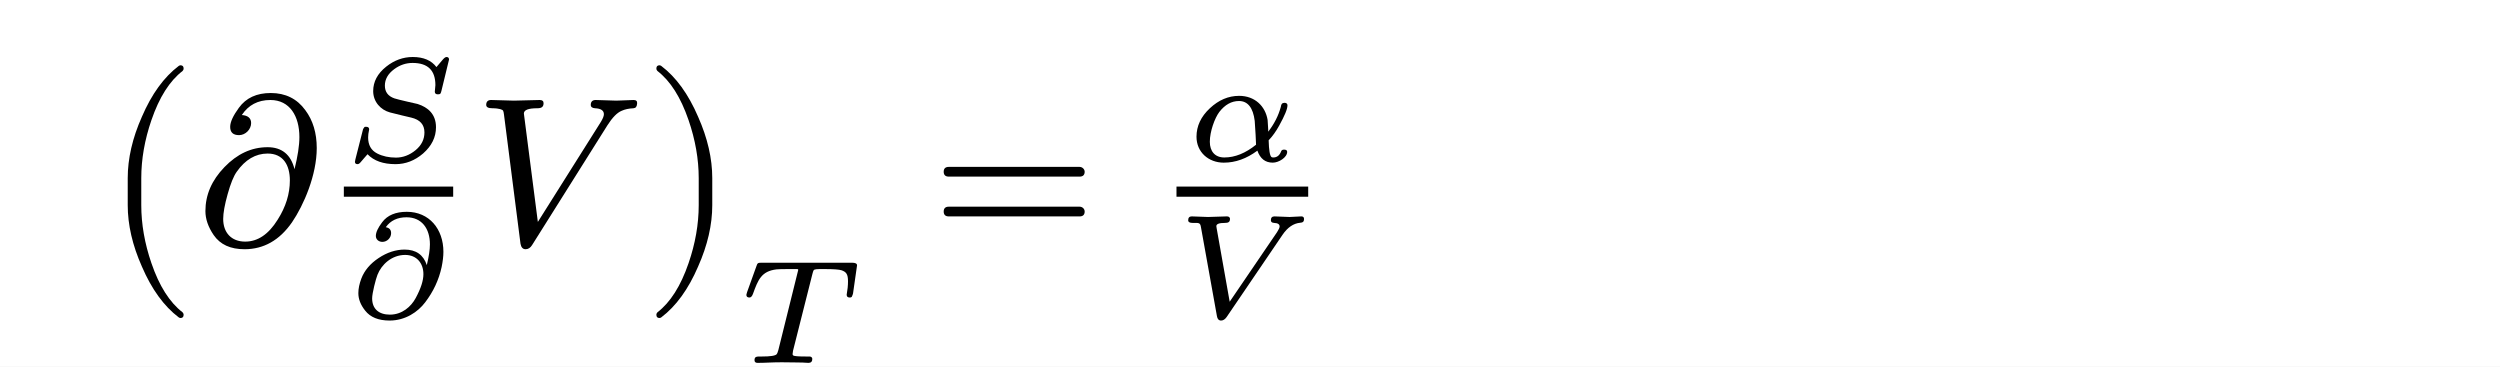
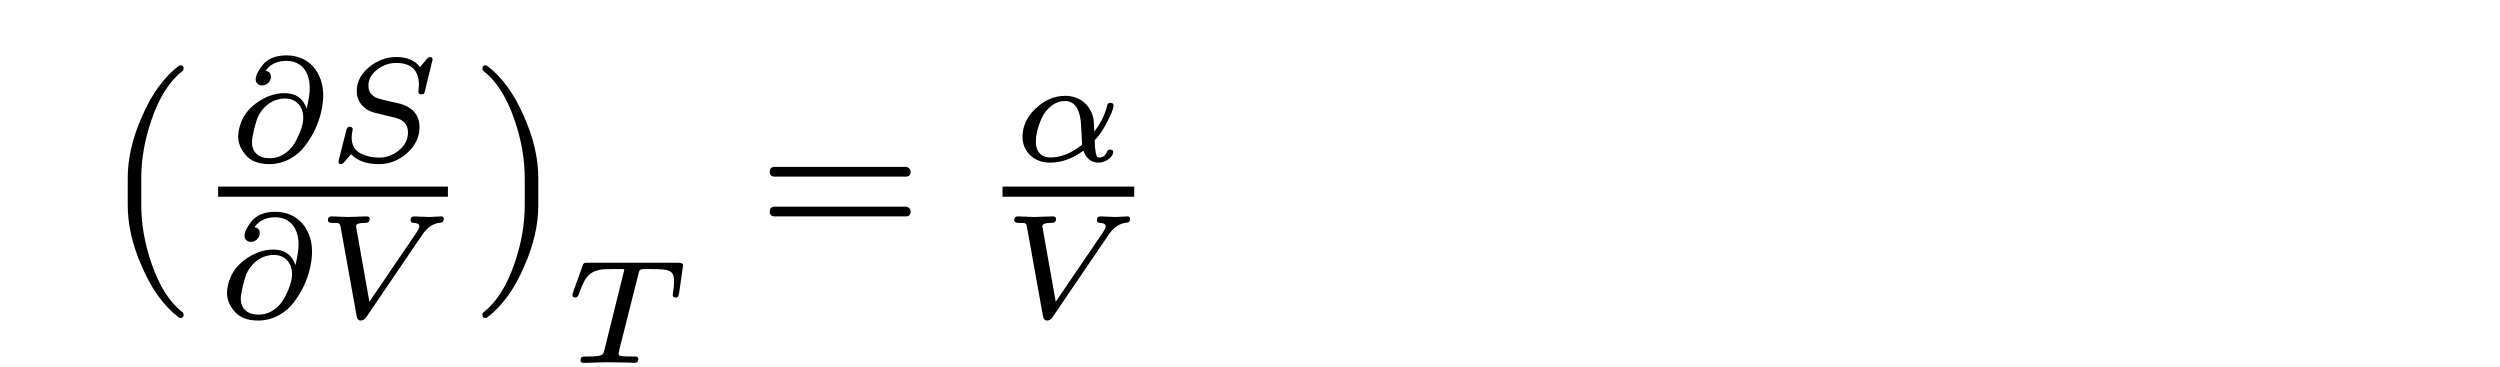
<svg xmlns="http://www.w3.org/2000/svg" xmlns:xlink="http://www.w3.org/1999/xlink" class="typst-doc" viewBox="0 0 283.465 41.565" width="283.465pt" height="41.565pt">
  <path class="typst-shape" fill="#ffffff" fill-rule="nonzero" d="M 0 0v 41.565 h 283.465 v -41.565 Z " />
  <g>
    <g class="typst-group">
      <g>
        <g class="typst-group">
          <g>
            <g class="typst-text" transform="matrix(1 0 0 -1 11.33858 27.73058)">
              <use xlink:href="#g4E13A3C8C14619A7CF47CE376DB95216" x="0" y="0" fill="#000000" fill-rule="nonzero" />
            </g>
-             <g class="typst-text" transform="matrix(1 0 0 -1 22.33058 27.73058)">
-               <use xlink:href="#g1C2FEA66170B764E8AD33043DEAE2E2F" x="0" y="0" fill="#000000" fill-rule="nonzero" />
+             <g class="typst-text" transform="matrix(1 0 0 -1 25.99898 18.27458)">
+               <use xlink:href="#gB7A7B7D06C278843C13B30A483EEF463" x="0" y="0" fill="#000000" fill-rule="nonzero" />
            </g>
-             <g class="typst-text" transform="matrix(1 0 0 -1 38.98658 18.27458)">
+             <g class="typst-text" transform="matrix(1 0 0 -1 37.12058 18.27458)">
              <use xlink:href="#g648612B0E4E02A305CC6F42AC39781A1" x="0" y="0" fill="#000000" fill-rule="nonzero" />
            </g>
-             <g class="typst-text" transform="matrix(1 0 0 -1 39.62498 36.01058)">
+             <g class="typst-text" transform="matrix(1 0 0 -1 24.73058 36.01058)">
              <use xlink:href="#gB7A7B7D06C278843C13B30A483EEF463" x="0" y="0" fill="#000000" fill-rule="nonzero" />
            </g>
-             <path class="typst-shape" fill="none" stroke="#000000" stroke-width="1.152" stroke-linecap="butt" stroke-linejoin="miter" stroke-miterlimit="4" transform="matrix(1 0 0 1 38.98658 21.73058)" d="M 0 0h 12.398 " />
-             <g class="typst-text" transform="matrix(1 0 0 -1 53.78498 27.73058)">
-               <use xlink:href="#g3A44E9762767070A56A5C27491A0778B" x="0" y="0" fill="#000000" fill-rule="nonzero" />
+             <g class="typst-text" transform="matrix(1 0 0 -1 35.85218 36.01058)">
+               <use xlink:href="#gC1332B0538AF4B3BA1010548CB2EBF7D" x="0" y="0" fill="#000000" fill-rule="nonzero" />
            </g>
-             <g class="typst-text" transform="matrix(1 0 0 -1 72.91298 27.73058)">
+             <path class="typst-shape" fill="none" stroke="#000000" stroke-width="1.152" stroke-linecap="butt" stroke-linejoin="miter" stroke-miterlimit="4" transform="matrix(1 0 0 1 24.73058 21.73058)" d="M 0 0h 26.057 " />
+             <g class="typst-text" transform="matrix(1 0 0 -1 53.18738 27.73058)">
              <use xlink:href="#g504ADEDE60F50E2CB288C589E0408994" x="0" y="0" fill="#000000" fill-rule="nonzero" />
            </g>
-             <g class="typst-text" transform="matrix(1 0 0 -1 83.90498 41.14658)">
+             <g class="typst-text" transform="matrix(1 0 0 -1 64.17938 41.14658)">
              <use xlink:href="#g3DBA449E6A11382BFCC6607B6E48EFB4" x="0" y="0" fill="#000000" fill-rule="nonzero" />
            </g>
-             <g class="typst-text" transform="matrix(1 0 0 -1 105.658 27.73058)">
+             <g class="typst-text" transform="matrix(1 0 0 -1 85.93245 27.73058)">
              <use xlink:href="#gB55CDA46F6AD324B84D96C11ABE5FC3A" x="0" y="0" fill="#000000" fill-rule="nonzero" />
            </g>
          </g>
        </g>
-         <g class="typst-text" transform="matrix(1 0 0 -1 134.6231 18.27458)">
+         <g class="typst-text" transform="matrix(1 0 0 -1 114.8975 18.27458)">
          <use xlink:href="#g55FCD76AFF6A6545B054FCE45464B478" x="0" y="0" fill="#000000" fill-rule="nonzero" />
        </g>
-         <g class="typst-text" transform="matrix(1 0 0 -1 133.3967 36.01058)">
+         <g class="typst-text" transform="matrix(1 0 0 -1 113.6711 36.01058)">
          <use xlink:href="#gC1332B0538AF4B3BA1010548CB2EBF7D" x="0" y="0" fill="#000000" fill-rule="nonzero" />
        </g>
-         <path class="typst-shape" fill="none" stroke="#000000" stroke-width="1.152" stroke-linecap="butt" stroke-linejoin="miter" stroke-miterlimit="4" transform="matrix(1 0 0 1 133.3967 21.73058)" d="M 0 0h 14.935 " />
+         <path class="typst-shape" fill="none" stroke="#000000" stroke-width="1.152" stroke-linecap="butt" stroke-linejoin="miter" stroke-miterlimit="4" transform="matrix(1 0 0 1 113.6711 21.73058)" d="M 0 0h 14.935 " />
      </g>
    </g>
  </g>
  <defs id="glyph">
    <symbol id="g4E13A3C8C14619A7CF47CE376DB95216" overflow="visible">
      <path d="M 0 0m 9.12 -8.328 c 0.24 0 0.36 0.12 0.36 0.36 c 0 0.12 -0.048 0.216 -0.12 0.288 c -1.464 1.128 -2.64 2.976 -3.528 5.568 c -0.768 2.232 -1.152 4.44 -1.152 6.576 v 3.072 c 0 2.136 0.384 4.344 1.152 6.576 c 0.888 2.592 2.064 4.44 3.528 5.568 c 0.072 0.072 0.12 0.168 0.12 0.288 c 0 0.24 -0.12 0.36 -0.36 0.36 c -0.048 0 -0.12 -0.024 -0.192 -0.072 c -1.68 -1.272 -3.072 -3.192 -4.176 -5.76 c -1.08 -2.424 -1.608 -4.752 -1.608 -6.96 v -3.072 c 0 -2.208 0.528 -4.536 1.608 -6.96 c 1.104 -2.568 2.496 -4.488 4.176 -5.76 c 0.072 -0.048 0.144 -0.072 0.192 -0.072 Z " />
    </symbol>
-     <symbol id="g1C2FEA66170B764E8AD33043DEAE2E2F" overflow="visible">
-       <path d="M 0 0m 6.144 13.776 c 0 0.552 -0.36 0.864 -1.056 0.912 c 0.744 1.128 1.824 1.704 3.24 1.704 c 2.208 0 3.288 -1.848 3.288 -4.2 c 0 -0.984 -0.192 -2.184 -0.552 -3.648 c -0.408 1.656 -1.44 2.496 -3.048 2.496 c -1.848 0 -3.456 -0.768 -4.896 -2.256 c -1.44 -1.488 -2.16 -3.144 -2.16 -4.992 c 0 -0.888 0.312 -1.8 0.936 -2.712 c 0.744 -1.08 1.896 -1.608 3.504 -1.608 c 2.16 0 3.96 1.008 5.376 3.048 c 1.344 1.968 2.808 5.376 2.808 8.424 c 0 1.704 -0.432 3.144 -1.296 4.296 c -0.936 1.296 -2.256 1.944 -3.912 1.944 c -1.608 0 -2.808 -0.552 -3.624 -1.68 c -0.648 -0.888 -0.984 -1.608 -0.984 -2.16 c 0 -0.624 0.336 -0.936 1.008 -0.936 c 0.72 0 1.368 0.648 1.368 1.368 Z m 4.392 -6.504 c 0 -1.512 -0.456 -3 -1.392 -4.464 c -1.032 -1.656 -2.256 -2.472 -3.672 -2.472 c -1.584 0 -2.496 1.032 -2.496 2.568 c 0 0.672 0.168 1.608 0.504 2.808 c 0.336 1.2 0.672 2.04 1.032 2.544 c 0.96 1.368 2.136 2.064 3.504 2.064 c 1.752 0 2.52 -1.296 2.52 -3.048 Z " />
+     <symbol id="gB7A7B7D06C278843C13B30A483EEF463" overflow="visible">
+       <path d="M 0 0m 6.502 11.995 c -1.26 0 -2.201 -0.386 -2.789 -1.176 c -0.487 -0.638 -0.722 -1.159 -0.722 -1.562 c 0 -0.403 0.336 -0.672 0.739 -0.672 c 0.538 0 0.991 0.454 0.991 0.991 c 0 0.386 -0.202 0.605 -0.605 0.672 c 0.538 0.756 1.327 1.126 2.352 1.126 c 1.73 0 2.654 -1.277 2.654 -3.074 c 0 -0.588 -0.118 -1.361 -0.353 -2.352 c -0.386 1.176 -1.226 1.764 -2.52 1.764 c -0.991 0 -1.982 -0.319 -2.94 -0.958 c -0.958 -0.638 -1.613 -1.411 -1.966 -2.335 c -0.218 -0.588 -0.336 -1.126 -0.336 -1.646 c 0 -0.672 0.252 -1.327 0.773 -1.982 c 0.588 -0.756 1.512 -1.126 2.772 -1.126 c 1.781 0 3.209 0.974 4.032 2.066 c 0.924 1.21 1.546 2.537 1.865 3.998 c 0.134 0.655 0.202 1.226 0.202 1.73 c 0 2.587 -1.613 4.536 -4.15 4.536 Z m 1.882 -7.073 c 0 -0.722 -0.286 -1.613 -0.874 -2.705 c -0.521 -0.974 -1.546 -1.882 -2.923 -1.882 c -1.26 0 -2.016 0.655 -2.016 1.848 c 0 0.588 0.42 2.218 0.605 2.671 c 0.454 1.159 1.613 2.251 3.142 2.251 c 1.277 0 2.066 -0.907 2.066 -2.184 Z " />
    </symbol>
    <symbol id="g648612B0E4E02A305CC6F42AC39781A1" overflow="visible">
      <path d="M 0 0m 10.315 7.879 c 0 -0.202 0.118 -0.302 0.353 -0.302 c 0.319 0 0.319 0.118 0.403 0.42 l 0.857 3.528 c 0 0.185 -0.101 0.286 -0.286 0.286 c -0.101 0 -0.235 -0.084 -0.386 -0.252 l -0.756 -0.89 c -0.571 0.756 -1.462 1.142 -2.688 1.142 c -1.092 0 -2.1 -0.37 -3.007 -1.092 c -0.991 -0.79 -1.478 -1.714 -1.478 -2.772 c 0 -1.226 0.857 -2.134 1.898 -2.419 c 1.075 -0.269 1.882 -0.47 2.419 -0.588 c 0.991 -0.235 1.495 -0.79 1.495 -1.68 c 0 -0.79 -0.336 -1.462 -1.008 -2.016 c -0.672 -0.554 -1.428 -0.84 -2.218 -0.84 c -0.79 0 -1.512 0.151 -2.134 0.47 c -0.689 0.353 -1.025 0.958 -1.025 1.814 c 0 0.252 0.034 0.538 0.101 0.823 c 0.017 0.05 0.017 0.084 0.017 0.101 c 0 0.185 -0.118 0.286 -0.336 0.286 c -0.084 0 -0.134 0 -0.185 -0.017 c -0.118 -0.134 -0.185 -0.252 -0.202 -0.37 l -0.84 -3.31 c -0.034 -0.134 -0.05 -0.218 -0.05 -0.269 c 0 -0.185 0.101 -0.269 0.302 -0.269 c 0.118 0 0.235 0.084 0.37 0.252 l 0.403 0.47 c 0.151 0.185 0.269 0.319 0.353 0.403 c 0.722 -0.756 1.781 -1.126 3.175 -1.126 c 1.142 0 2.184 0.403 3.125 1.21 c 0.974 0.857 1.462 1.848 1.462 2.974 c 0 1.462 -0.874 2.251 -2.083 2.638 c 0 0 -2.335 0.521 -2.638 0.638 c -0.722 0.252 -1.075 0.739 -1.075 1.445 c 0 0.722 0.353 1.344 1.058 1.865 c 0.638 0.47 1.327 0.706 2.083 0.706 c 1.73 0 2.587 -0.84 2.587 -2.52 c 0 -0.134 -0.067 -0.605 -0.067 -0.739 Z " />
    </symbol>
-     <symbol id="gB7A7B7D06C278843C13B30A483EEF463" overflow="visible">
-       <path d="M 0 0m 6.502 11.995 c -1.26 0 -2.201 -0.386 -2.789 -1.176 c -0.487 -0.638 -0.722 -1.159 -0.722 -1.562 c 0 -0.403 0.336 -0.672 0.739 -0.672 c 0.538 0 0.991 0.454 0.991 0.991 c 0 0.386 -0.202 0.605 -0.605 0.672 c 0.538 0.756 1.327 1.126 2.352 1.126 c 1.73 0 2.654 -1.277 2.654 -3.074 c 0 -0.588 -0.118 -1.361 -0.353 -2.352 c -0.386 1.176 -1.226 1.764 -2.52 1.764 c -0.991 0 -1.982 -0.319 -2.94 -0.958 c -0.958 -0.638 -1.613 -1.411 -1.966 -2.335 c -0.218 -0.588 -0.336 -1.126 -0.336 -1.646 c 0 -0.672 0.252 -1.327 0.773 -1.982 c 0.588 -0.756 1.512 -1.126 2.772 -1.126 c 1.781 0 3.209 0.974 4.032 2.066 c 0.924 1.21 1.546 2.537 1.865 3.998 c 0.134 0.655 0.202 1.226 0.202 1.73 c 0 2.587 -1.613 4.536 -4.15 4.536 Z m 1.882 -7.073 c 0 -0.722 -0.286 -1.613 -0.874 -2.705 c -0.521 -0.974 -1.546 -1.882 -2.923 -1.882 c -1.26 0 -2.016 0.655 -2.016 1.848 c 0 0.588 0.42 2.218 0.605 2.671 c 0.454 1.159 1.613 2.251 3.142 2.251 c 1.277 0 2.066 -0.907 2.066 -2.184 Z " />
-     </symbol>
-     <symbol id="g3A44E9762767070A56A5C27491A0778B" overflow="visible">
-       <path d="M 0 0m 16.104 16.32 c -0.456 0 -1.896 0.072 -2.352 0.072 c -0.36 0 -0.552 -0.192 -0.552 -0.552 c 0 -0.24 0.168 -0.36 0.48 -0.384 c 0.672 -0.024 1.008 -0.264 1.008 -0.672 c 0 -0.216 -0.12 -0.504 -0.336 -0.864 l -7.152 -11.352 l -1.584 12.288 c 0 0.408 0.504 0.6 1.536 0.6 c 0.48 0 0.696 0.168 0.696 0.576 c 0 0.24 -0.144 0.36 -0.432 0.36 c -0.528 0 -2.4 -0.072 -2.928 -0.072 c -0.48 0 -2.112 0.072 -2.592 0.072 c -0.36 0 -0.552 -0.192 -0.552 -0.552 c 0 -0.264 0.24 -0.384 0.696 -0.384 c 0.408 0 0.696 -0.048 0.888 -0.096 c 0.384 -0.12 0.36 -0.168 0.432 -0.624 l 1.872 -14.64 c 0.072 -0.408 0.264 -0.624 0.576 -0.624 c 0.312 0 0.552 0.168 0.744 0.48 l 8.544 13.584 c 0.552 0.864 1.08 1.416 1.608 1.632 c 0.36 0.168 0.816 0.264 1.344 0.288 c 0.264 0.024 0.384 0.192 0.408 0.552 c 0.024 0.264 -0.12 0.384 -0.408 0.384 c -0.36 0 -1.584 -0.072 -1.944 -0.072 Z " />
+     <symbol id="gC1332B0538AF4B3BA1010548CB2EBF7D" overflow="visible">
+       <path d="M 0 0m 12.835 11.407 c -0.319 0 -1.411 0.067 -1.73 0.067 c -0.269 0 -0.403 -0.151 -0.403 -0.437 c 0 -0.185 0.118 -0.286 0.37 -0.302 c 0.42 -0.017 0.622 -0.151 0.622 -0.403 c 0 -0.134 -0.101 -0.353 -0.286 -0.638 l -5.376 -7.896 l -1.478 8.333 c -0.017 0.118 -0.034 0.185 -0.034 0.235 c 0 0.252 0.319 0.37 0.974 0.37 c 0.353 0 0.571 0.084 0.571 0.437 v 0.067 c -0.034 0.151 -0.151 0.235 -0.353 0.235 c -0.386 0 -1.747 -0.067 -2.134 -0.067 c -0.353 0 -1.495 0.067 -1.848 0.067 c -0.269 0 -0.403 -0.151 -0.403 -0.437 c 0 -0.202 0.168 -0.302 0.487 -0.302 c 0.722 0 0.874 0.05 0.958 -0.47 l 1.814 -10.097 c 0.05 -0.336 0.218 -0.504 0.47 -0.504 c 0.235 0 0.437 0.134 0.622 0.386 l 6.35 9.341 c 0.571 0.84 1.243 1.294 1.999 1.361 c 0.302 0.017 0.437 0.134 0.437 0.42 c 0 0.202 -0.101 0.302 -0.302 0.302 c -0.235 0 -1.092 -0.067 -1.327 -0.067 Z " />
    </symbol>
    <symbol id="g504ADEDE60F50E2CB288C589E0408994" overflow="visible">
      <path d="M 0 0m 2.064 -8.256 c 1.68 1.272 3.072 3.192 4.176 5.76 c 1.08 2.424 1.608 4.752 1.608 6.96 v 3.072 c 0 2.208 -0.528 4.536 -1.608 6.96 c -1.104 2.568 -2.496 4.488 -4.176 5.76 c -0.072 0.048 -0.144 0.072 -0.192 0.072 c -0.24 0 -0.36 -0.12 -0.36 -0.36 c 0 -0.12 0.048 -0.216 0.12 -0.288 c 1.464 -1.128 2.64 -2.976 3.528 -5.568 c 0.768 -2.232 1.152 -4.44 1.152 -6.576 v -3.072 c 0 -2.136 -0.384 -4.344 -1.152 -6.576 c -0.888 -2.592 -2.064 -4.44 -3.528 -5.568 c -0.072 -0.072 -0.12 -0.168 -0.12 -0.288 c 0 -0.24 0.12 -0.36 0.36 -0.36 c 0.048 0 0.12 0.024 0.192 0.072 Z " />
    </symbol>
    <symbol id="g3DBA449E6A11382BFCC6607B6E48EFB4" overflow="visible">
      <path d="M 0 0m 6.602 10.534 l -2.251 -9.072 c -0.067 -0.252 -0.134 -0.403 -0.185 -0.47 c -0.151 -0.185 -0.722 -0.269 -1.697 -0.269 c -0.554 0 -0.823 0.034 -0.823 -0.42 c 0 -0.202 0.118 -0.302 0.353 -0.302 c 0.907 0 1.915 0.084 2.856 0.067 l 1.495 -0.017 c 0.437 0 1.092 -0.017 1.411 -0.05 c 0.286 0 0.437 0.151 0.437 0.437 c 0 0.151 -0.084 0.252 -0.269 0.286 h -0.47 c -0.823 0 -1.31 0.034 -1.428 0.118 c -0.05 0.034 -0.067 0.084 -0.067 0.168 c 0 0.084 0.017 0.202 0.05 0.37 l 2.201 8.719 c 0.118 0.386 0.084 0.487 0.454 0.521 c 0.05 0.017 0.37 0.017 0.991 0.017 c 0.958 0 1.579 -0.05 1.848 -0.134 c 0.538 -0.185 0.739 -0.437 0.739 -1.26 c 0 -0.454 -0.05 -0.958 -0.151 -1.512 c 0 -0.218 0.118 -0.319 0.353 -0.319 c 0.084 0 0.168 0.017 0.218 0.067 c 0.084 0.168 0.134 0.302 0.151 0.403 l 0.454 3.175 c 0 0.202 -0.185 0.302 -0.571 0.302 h -10.214 c -0.47 0 -0.504 -0.034 -0.622 -0.386 l -1.058 -2.94 c -0.017 -0.084 -0.084 -0.269 -0.084 -0.319 c 0 -0.202 0.118 -0.302 0.353 -0.302 c 0.168 0 0.302 0.151 0.403 0.437 c 0.571 1.562 0.941 2.554 2.671 2.755 c 0.185 0.017 0.622 0.034 1.31 0.034 h 0.706 c 0.302 0 0.437 0.034 0.437 -0.101 Z " />
    </symbol>
    <symbol id="gB55CDA46F6AD324B84D96C11ABE5FC3A" overflow="visible">
      <path d="M 0 0m 16.752 8.808 h -14.832 c -0.384 0 -0.576 -0.192 -0.576 -0.552 c 0 -0.36 0.192 -0.552 0.576 -0.552 h 14.832 c 0.384 0 0.576 0.192 0.576 0.552 c 0 0.288 -0.264 0.552 -0.576 0.552 Z m 0 -4.512 h -14.832 c -0.384 0 -0.576 -0.192 -0.576 -0.552 c 0 -0.36 0.192 -0.552 0.576 -0.552 h 14.832 c 0.384 0 0.576 0.192 0.576 0.552 c 0 0.312 -0.264 0.552 -0.576 0.552 Z " />
    </symbol>
    <symbol id="g55FCD76AFF6A6545B054FCE45464B478" overflow="visible">
      <path d="M 0 0m 4.15 -0.168 c 1.31 0 2.57 0.454 3.797 1.361 c 0.319 -0.907 0.89 -1.361 1.747 -1.361 c 0.672 0 1.63 0.588 1.63 1.226 c 0 0.168 -0.118 0.252 -0.353 0.252 c -0.185 0 -0.286 -0.067 -0.336 -0.202 c -0.168 -0.454 -0.47 -0.689 -0.89 -0.689 c -0.084 0 -0.151 0.017 -0.202 0.05 c -0.185 0.151 -0.286 0.773 -0.319 1.898 c 0.454 0.47 0.84 1.025 1.193 1.663 c 0.622 1.126 0.941 1.882 0.941 2.302 c 0 0.185 -0.118 0.286 -0.353 0.286 c -0.252 -0.034 -0.353 -0.101 -0.403 -0.47 c -0.269 -0.991 -0.739 -1.915 -1.428 -2.806 v 0.252 c -0.034 0.588 -0.05 0.941 -0.067 1.075 c -0.252 1.562 -1.445 2.738 -3.226 2.738 c -1.226 0 -2.318 -0.47 -3.326 -1.411 c -1.008 -0.941 -1.512 -2.016 -1.512 -3.226 c 0 -1.73 1.344 -2.94 3.108 -2.94 Z m -1.596 2.369 c 0 1.159 0.554 2.688 1.075 3.377 c 0.638 0.823 1.378 1.243 2.234 1.243 c 0.991 0 1.596 -0.756 1.781 -2.251 c 0.084 -1.193 0.134 -2.1 0.151 -2.705 c -1.193 -0.958 -2.386 -1.445 -3.595 -1.445 c -1.075 0 -1.646 0.706 -1.646 1.781 Z " />
    </symbol>
-     <symbol id="gC1332B0538AF4B3BA1010548CB2EBF7D" overflow="visible">
-       <path d="M 0 0m 12.835 11.407 c -0.319 0 -1.411 0.067 -1.73 0.067 c -0.269 0 -0.403 -0.151 -0.403 -0.437 c 0 -0.185 0.118 -0.286 0.37 -0.302 c 0.42 -0.017 0.622 -0.151 0.622 -0.403 c 0 -0.134 -0.101 -0.353 -0.286 -0.638 l -5.376 -7.896 l -1.478 8.333 c -0.017 0.118 -0.034 0.185 -0.034 0.235 c 0 0.252 0.319 0.37 0.974 0.37 c 0.353 0 0.571 0.084 0.571 0.437 v 0.067 c -0.034 0.151 -0.151 0.235 -0.353 0.235 c -0.386 0 -1.747 -0.067 -2.134 -0.067 c -0.353 0 -1.495 0.067 -1.848 0.067 c -0.269 0 -0.403 -0.151 -0.403 -0.437 c 0 -0.202 0.168 -0.302 0.487 -0.302 c 0.722 0 0.874 0.05 0.958 -0.47 l 1.814 -10.097 c 0.05 -0.336 0.218 -0.504 0.47 -0.504 c 0.235 0 0.437 0.134 0.622 0.386 l 6.35 9.341 c 0.571 0.84 1.243 1.294 1.999 1.361 c 0.302 0.017 0.437 0.134 0.437 0.42 c 0 0.202 -0.101 0.302 -0.302 0.302 c -0.235 0 -1.092 -0.067 -1.327 -0.067 Z " />
-     </symbol>
  </defs>
</svg>
